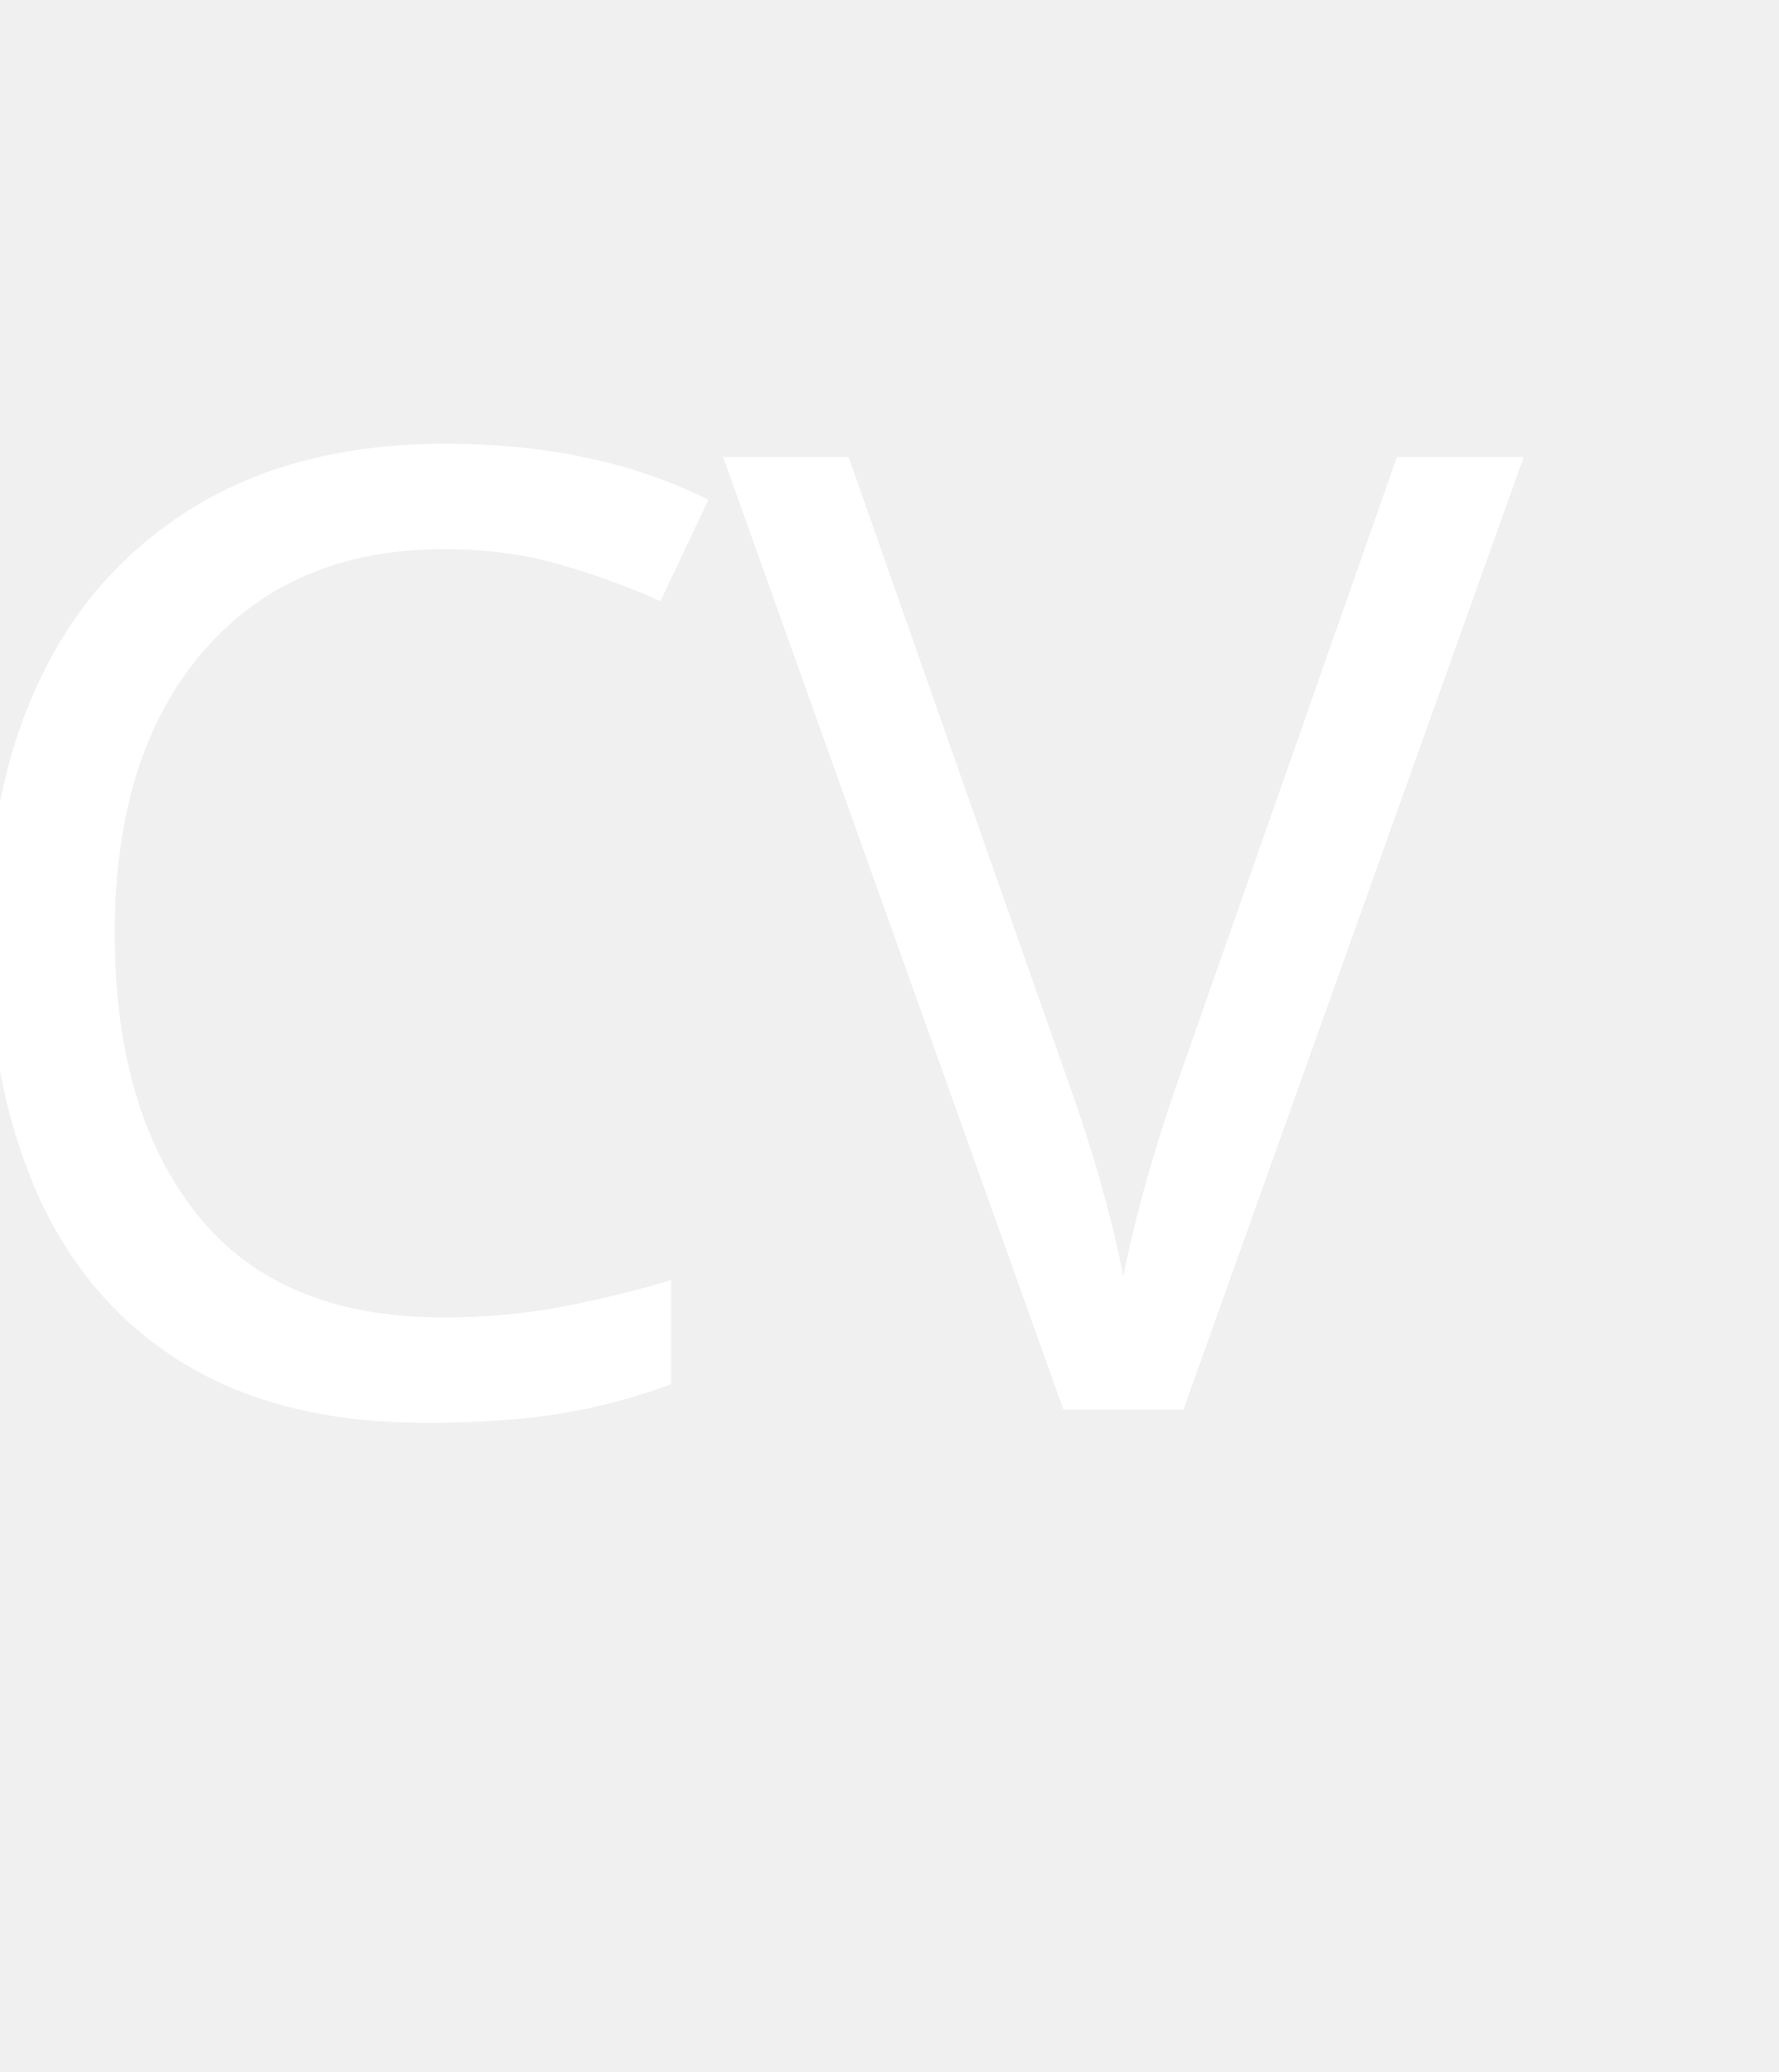
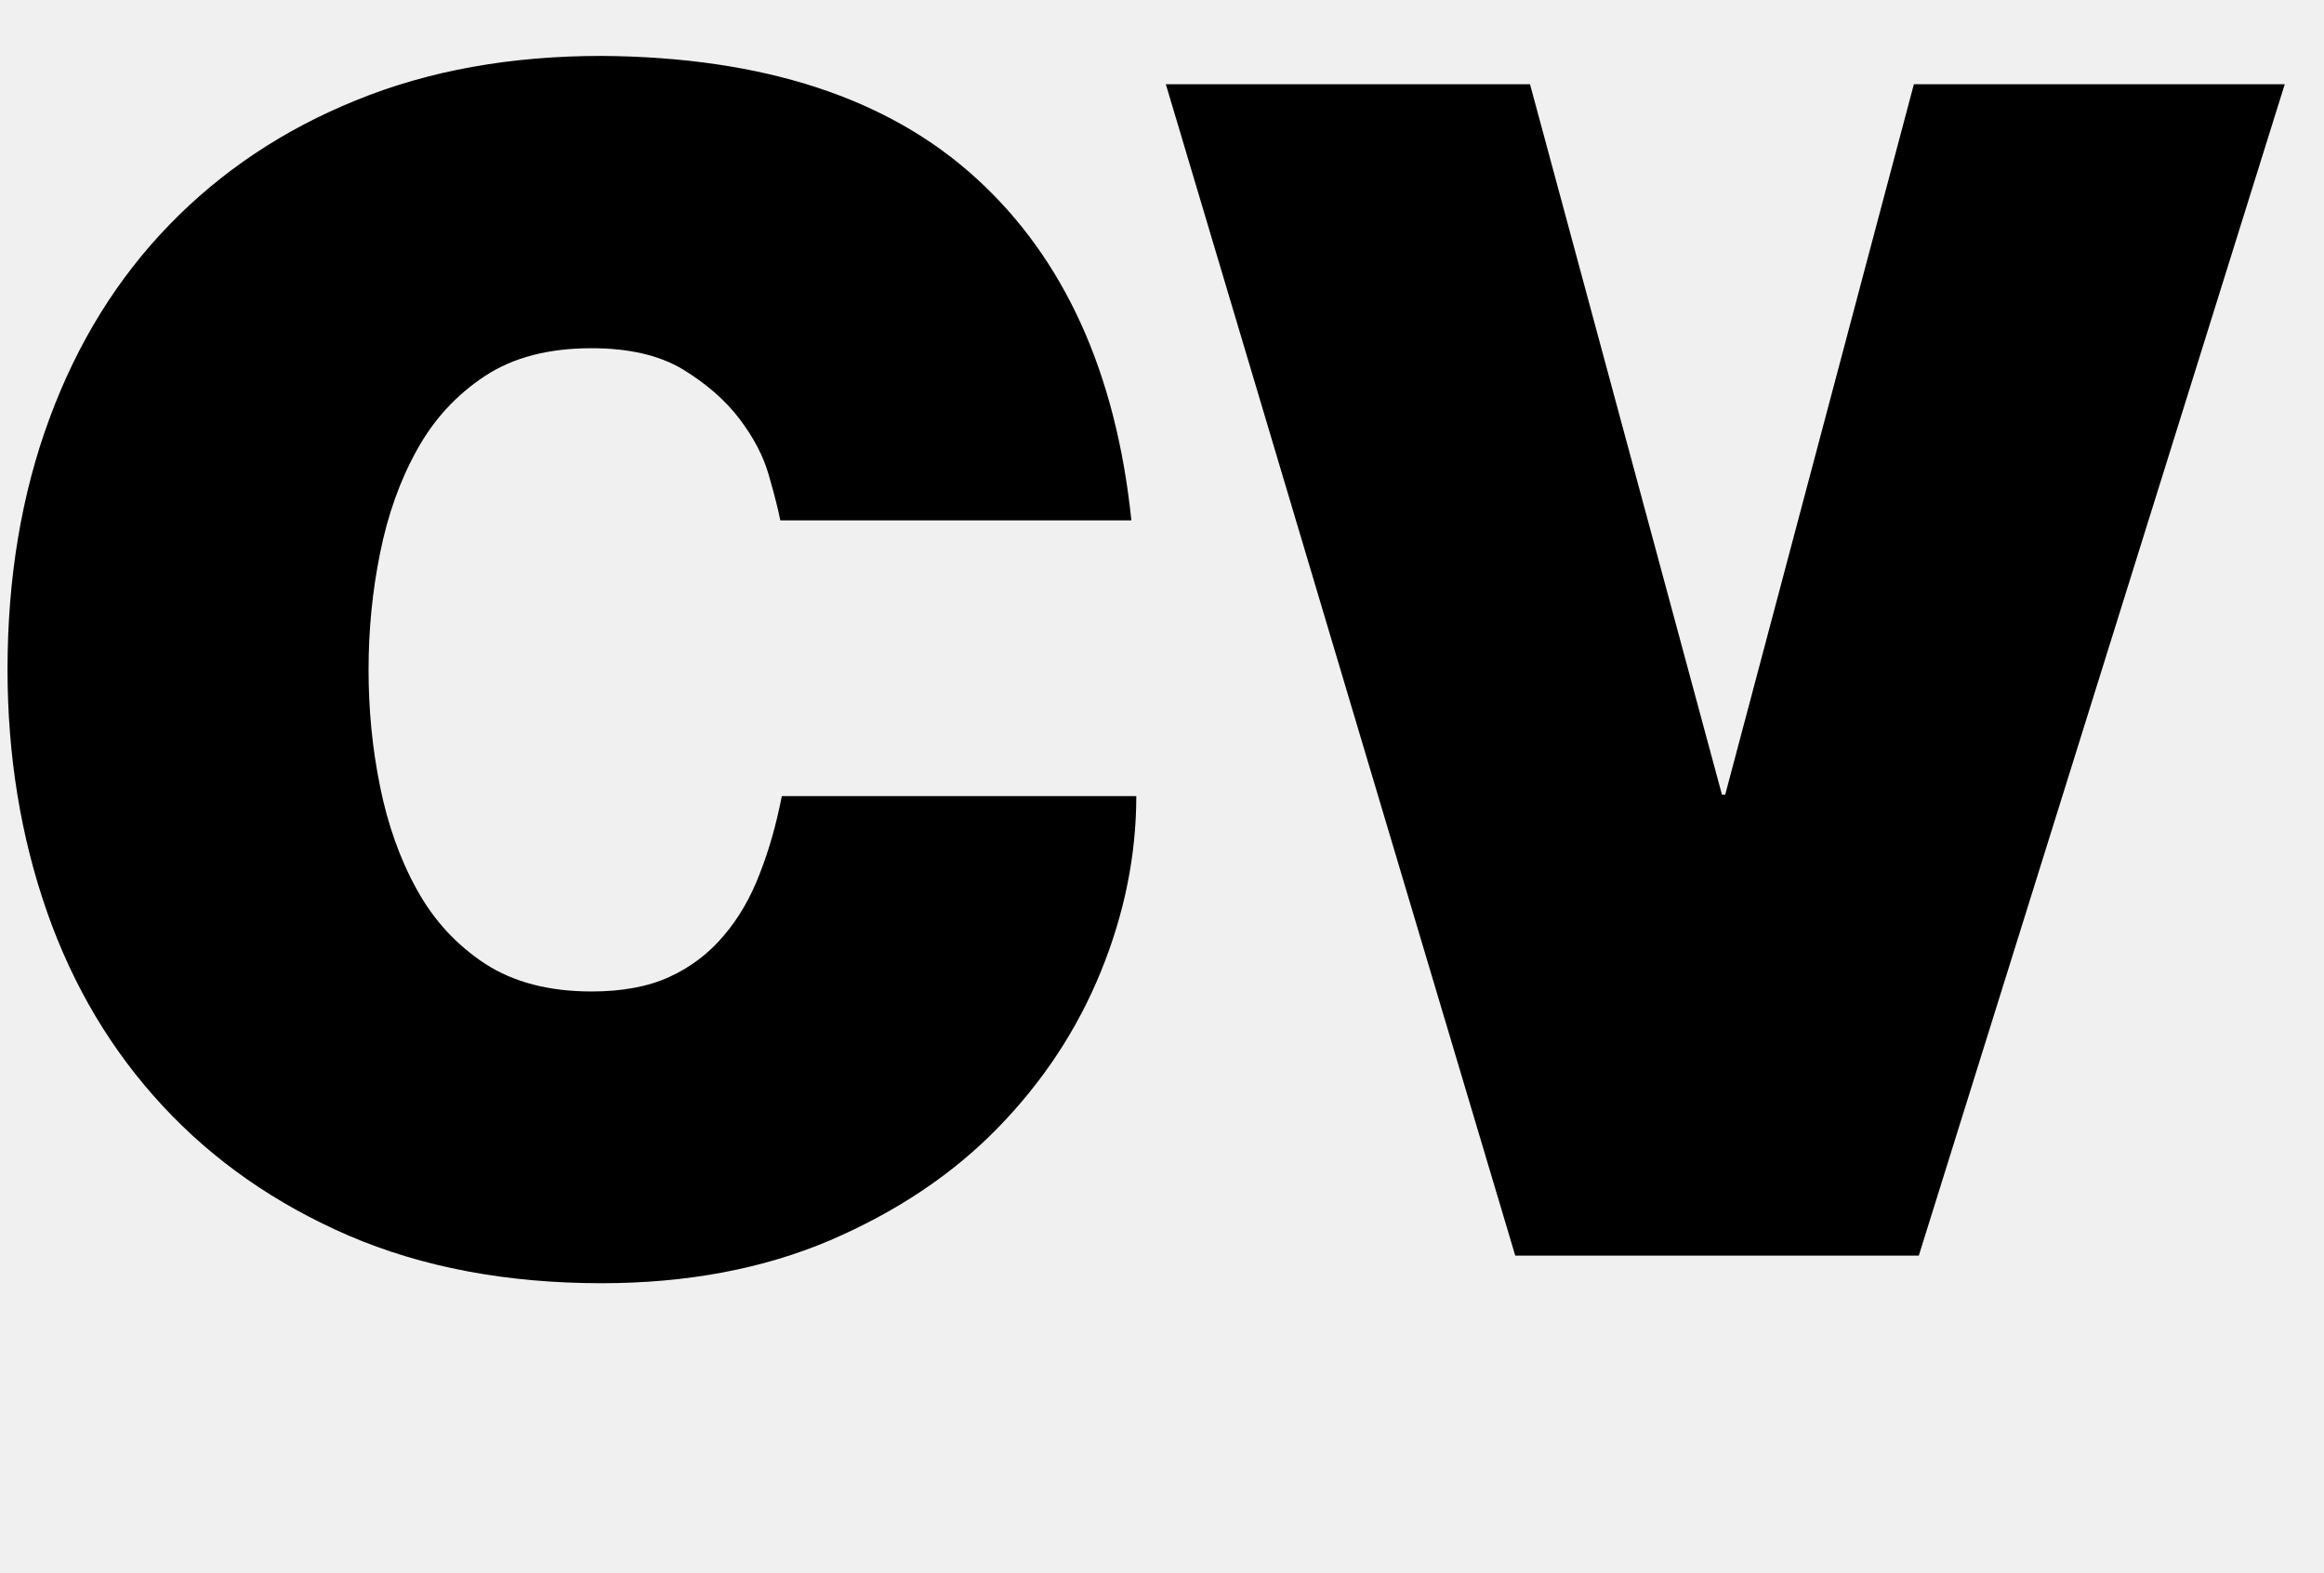
- <svg xmlns="http://www.w3.org/2000/svg" width="100%" height="100%" viewBox="0 0 400 466" version="1.1">
-   <g id="画板" stroke="none" stroke-width="1" fill="#none" fill-rule="evenodd" font-family="ArialRoundedMTBold, Arial Rounded MT Bold" font-size="300" font-weight="normal" letter-spacing="-6">
-     <text id="CV" fill="#FFFFFF">
-       <tspan x="-21" y="317">CV</tspan>
-     </text>
+ <svg xmlns="http://www.w3.org/2000/svg" width="100%" height="100%" viewBox="0 0 17 11.5" version="1.1">
+   <g id="页面-1" stroke="none" stroke-width="1" fill="none" fill-rule="evenodd">
+     <g id="cv-file-interface-symbol-svgrepo-com" transform="translate(0.055, 0.409)" fill="#000000" fill-rule="nonzero">
+       <path d="M5.503,5.98 C5.436,6.156 5.348,6.308 5.239,6.435 C5.131,6.564 4.999,6.664 4.843,6.736 C4.687,6.808 4.496,6.843 4.273,6.843 C3.96,6.843 3.701,6.775 3.493,6.64 C3.285,6.503 3.119,6.324 2.995,6.099 C2.871,5.876 2.781,5.622 2.725,5.343 C2.668,5.064 2.641,4.779 2.641,4.491 C2.641,4.202 2.668,3.919 2.725,3.638 C2.781,3.357 2.871,3.105 2.995,2.882 C3.119,2.657 3.285,2.478 3.493,2.341 C3.701,2.204 3.961,2.138 4.273,2.138 C4.544,2.138 4.767,2.189 4.939,2.292 C5.111,2.397 5.249,2.517 5.353,2.653 C5.457,2.79 5.529,2.926 5.569,3.067 C5.609,3.206 5.637,3.317 5.653,3.397 L8.221,3.397 C8.109,2.317 7.731,1.483 7.086,0.895 C6.442,0.307 5.528,0.008 4.345,0 C3.681,0 3.082,0.107 2.551,0.324 C2.019,0.539 1.563,0.844 1.183,1.236 C0.803,1.628 0.511,2.099 0.307,2.652 C0.103,3.203 1.77635684e-15,3.817 1.77635684e-15,4.488 C1.77635684e-15,5.119 0.097,5.711 0.288,6.258 C0.48,6.807 0.763,7.279 1.135,7.68 C1.507,8.081 1.96,8.397 2.496,8.629 C3.032,8.859 3.648,8.977 4.345,8.977 C4.969,8.977 5.525,8.872 6.013,8.665 C6.5,8.456 6.91,8.183 7.242,7.843 C7.574,7.503 7.826,7.12 7.998,6.697 C8.17,6.275 8.257,5.845 8.257,5.414 L5.664,5.414 C5.625,5.614 5.572,5.805 5.503,5.98 Z" id="路径" />
+       <path id="路径" d="M12.565 5.403 12.541 5.403 11.137 0.207 8.473 0.207 11.029 8.775 13.981 8.775 16.658 0.207 13.945 0.207z" />
+     </g>
  </g>
</svg>
